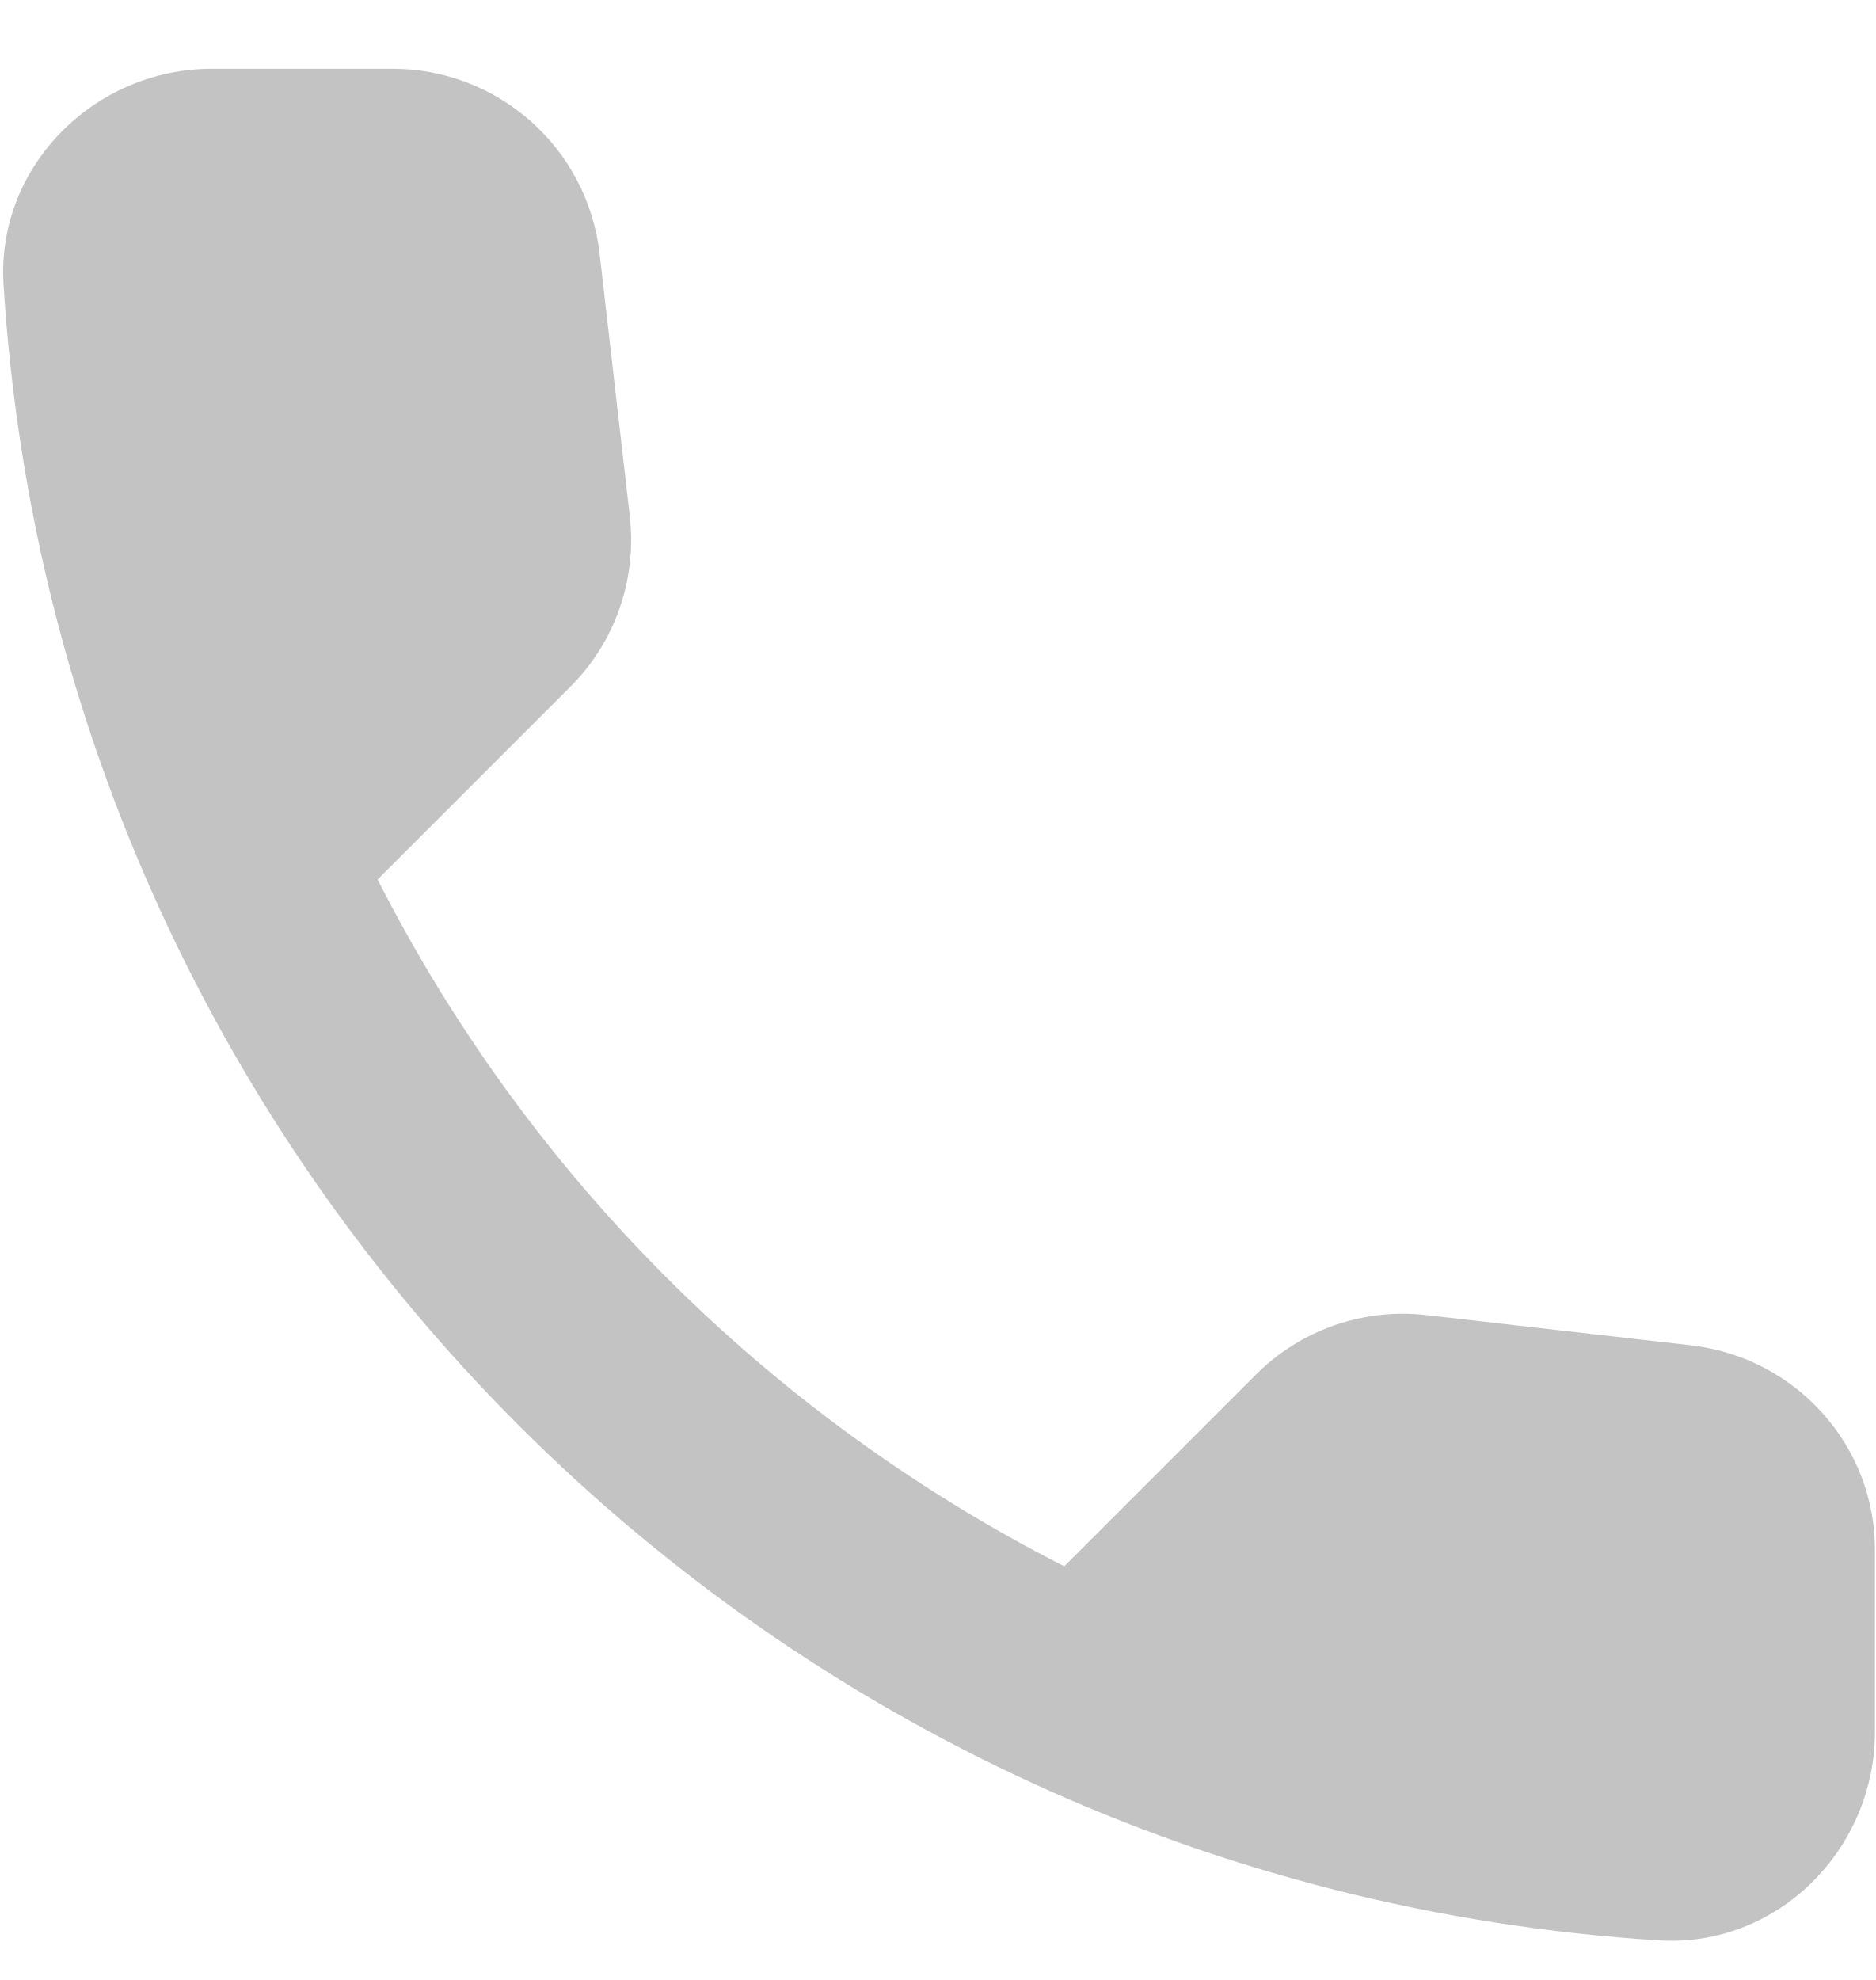
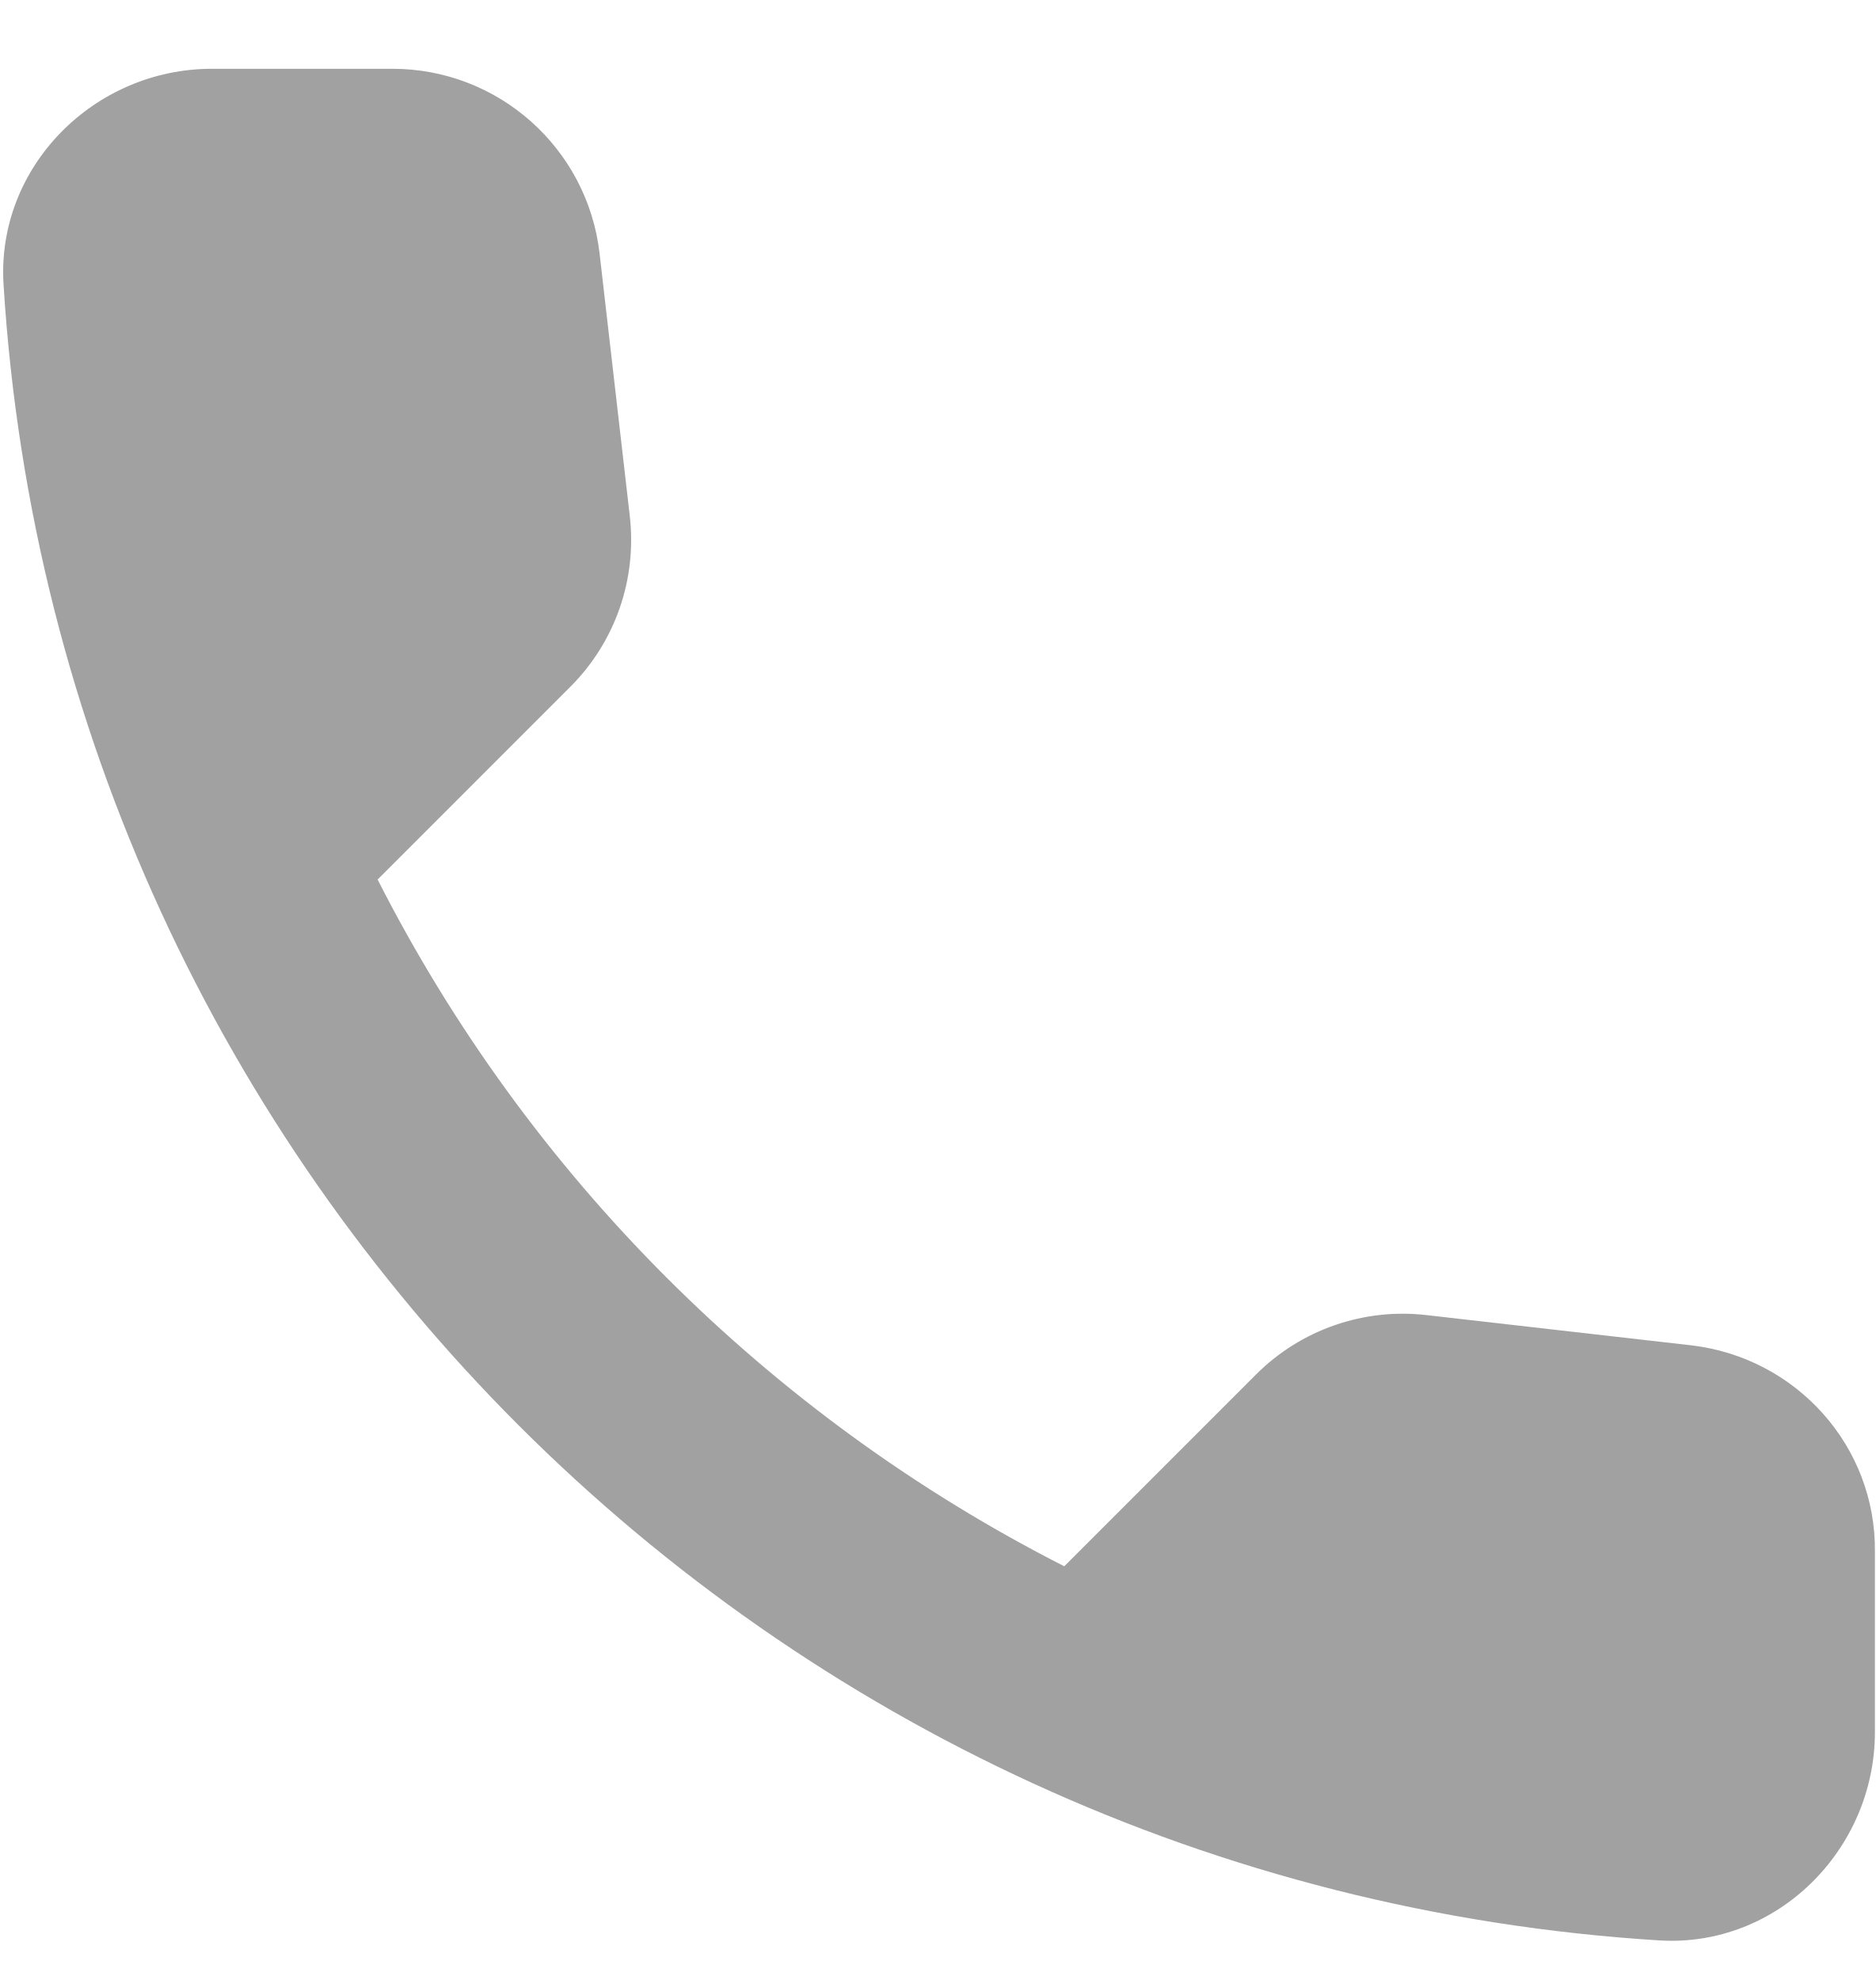
<svg xmlns="http://www.w3.org/2000/svg" width="18" height="19" viewBox="0 0 18 19">
  <g>
    <g>
-       <path fill="#888888" fill-opacity=".5" d="M16.234 12.91l-2.54-.29a1.99 1.99 0 0 0-1.64.57l-1.84 1.84a15.045 15.045 0 0 1-6.59-6.59l1.85-1.85c.43-.43.64-1.03.57-1.64l-.29-2.52A2.001 2.001 0 0 0 3.764.66h-1.73c-1.13 0-2.07.94-2 2.07.53 8.54 7.36 15.36 15.89 15.89 1.13.07 2.07-.87 2.07-2v-1.73c.01-1.01-.75-1.86-1.76-1.98z" />
+       <path fill="#141414" fill-opacity=".4" d="M16.234 12.91l-2.54-.29a1.99 1.99 0 0 0-1.64.57l-1.84 1.84a15.045 15.045 0 0 1-6.59-6.59l1.85-1.85c.43-.43.64-1.03.57-1.64l-.29-2.52A2.001 2.001 0 0 0 3.764.66h-1.73c-1.13 0-2.07.94-2 2.07.53 8.54 7.36 15.36 15.89 15.89 1.13.07 2.07-.87 2.07-2v-1.73c.01-1.01-.75-1.86-1.76-1.98z" />
    </g>
  </g>
</svg>
